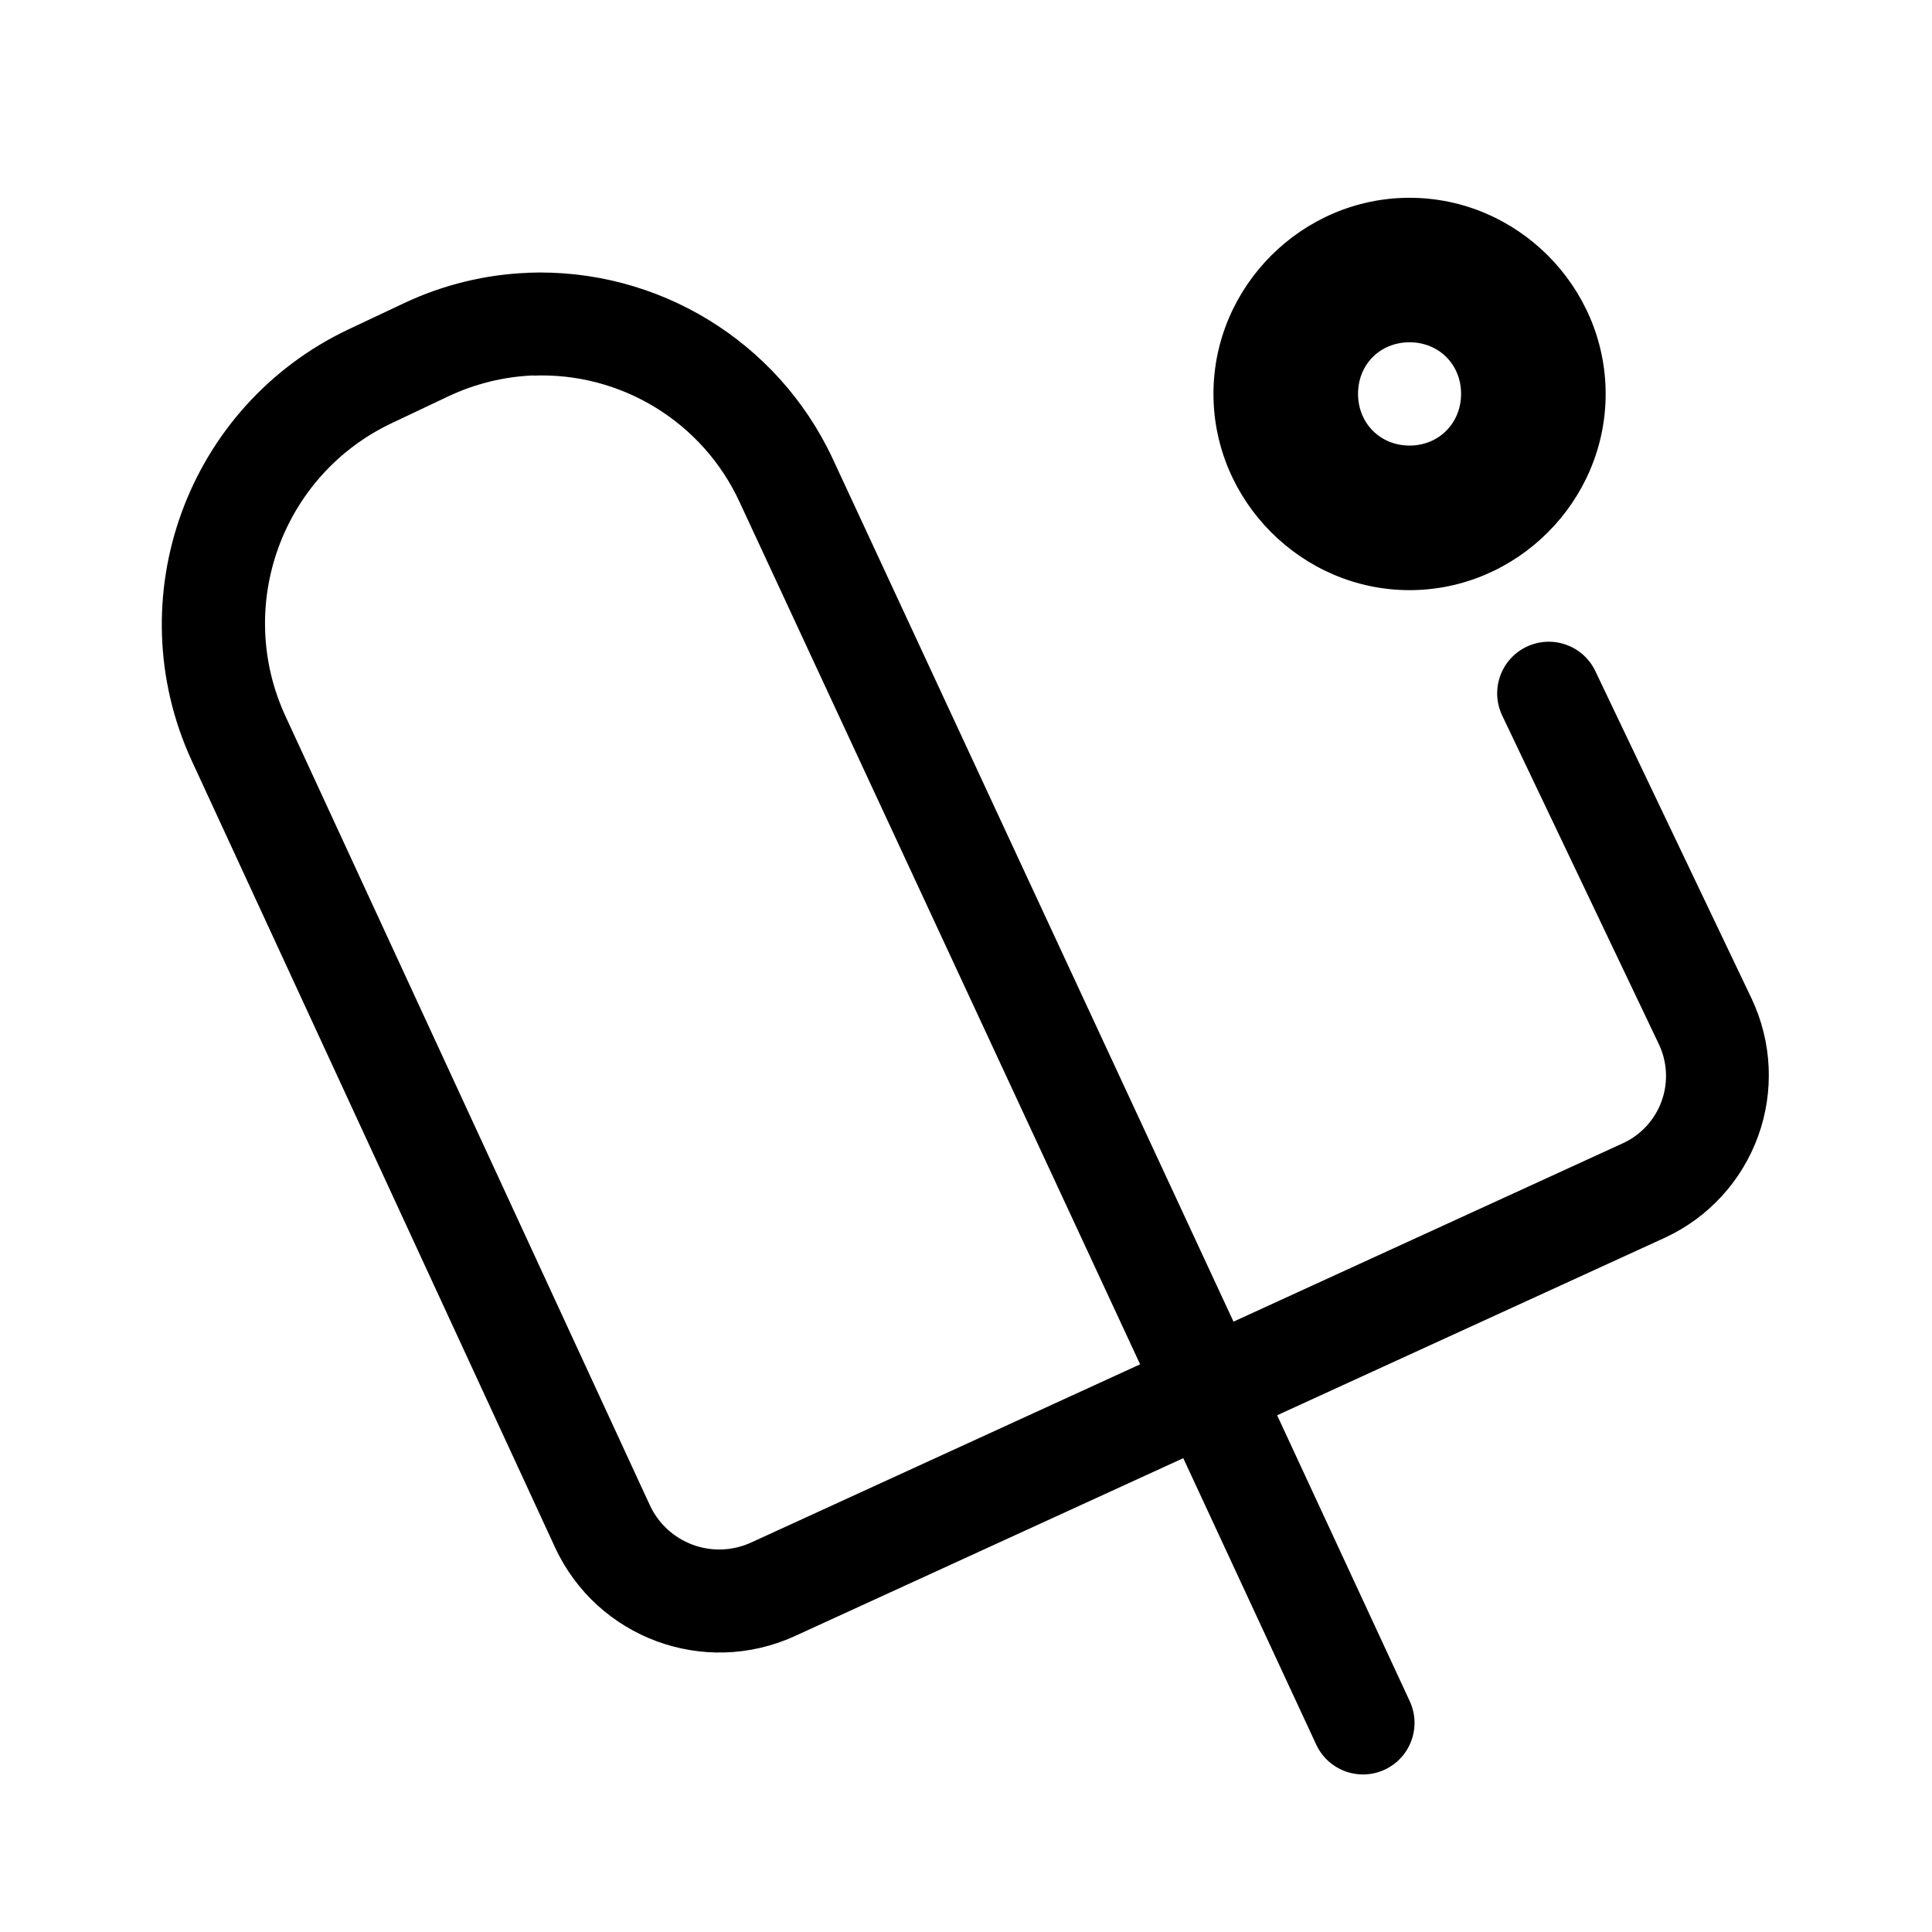
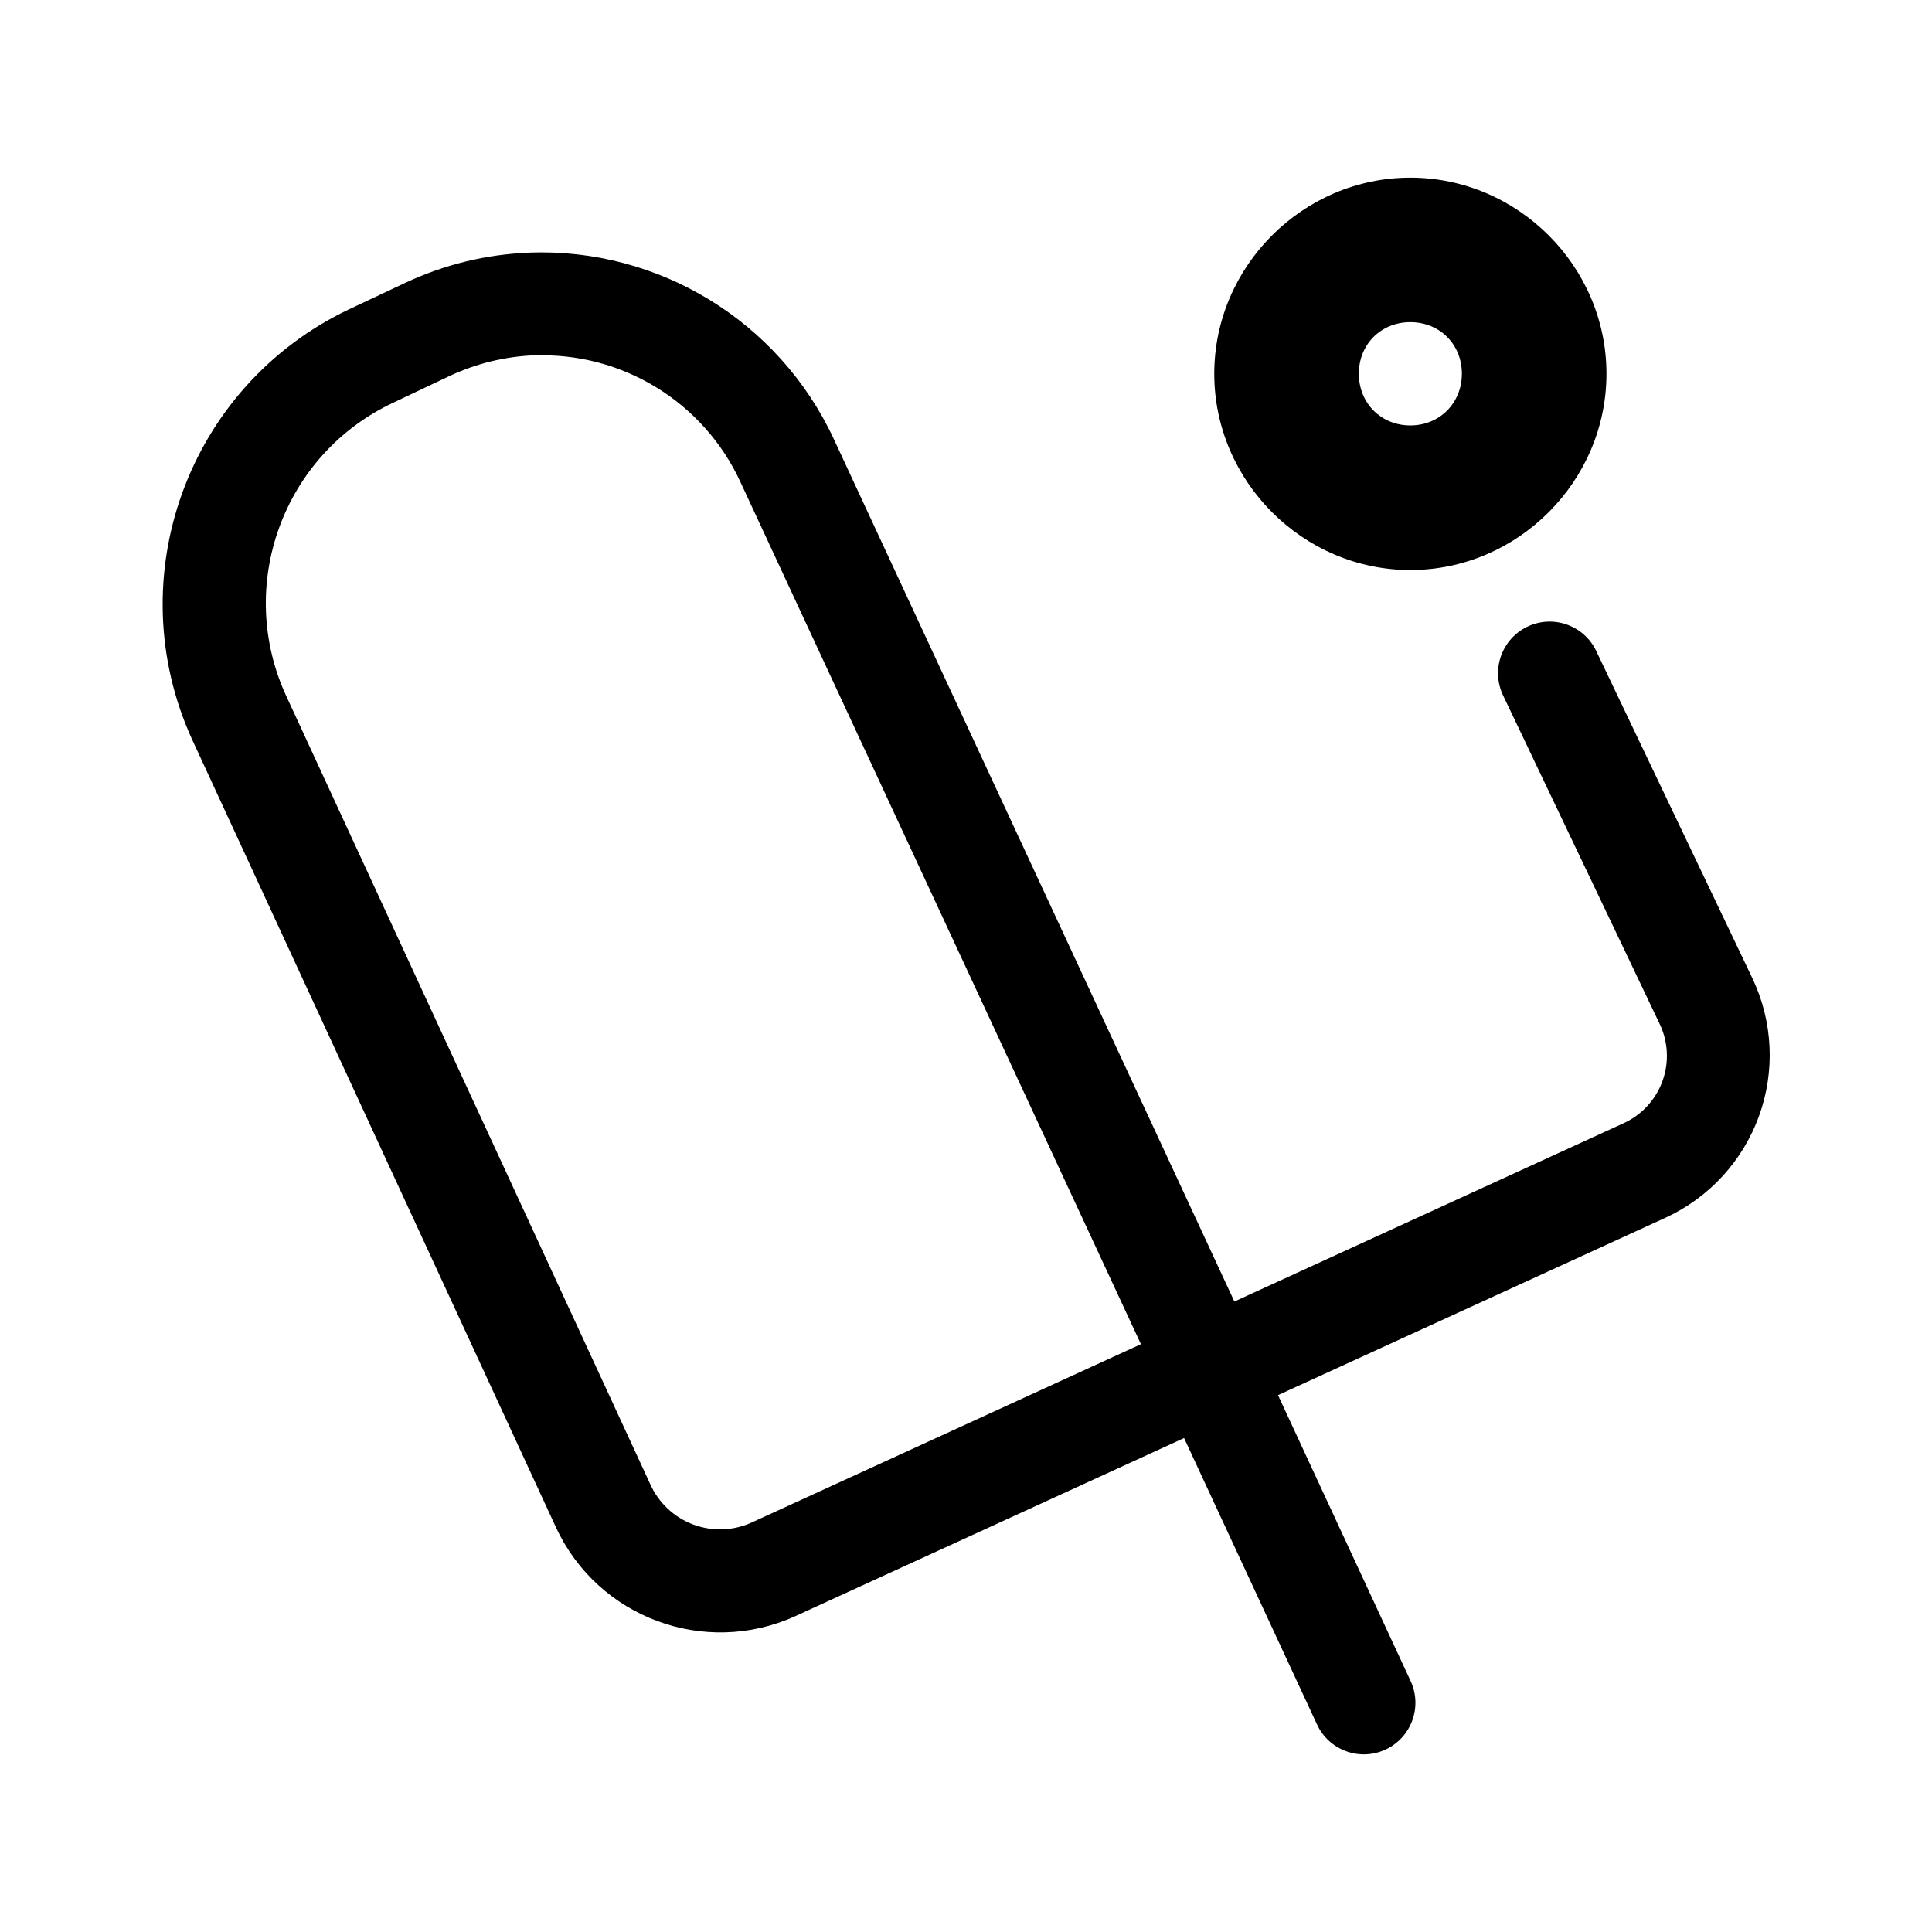
<svg xmlns="http://www.w3.org/2000/svg" width="24" height="24">
-   <path fill="#000" d="M17.51 2.457c-1.335 0-2.436 1.101-2.436 2.436s1.101 2.438 2.436 2.438 2.436-1.103 2.436-2.438-1.101-2.436-2.436-2.436zm-10.95.932c-.52.02-1.045.143-1.545.379l-.687.324A4.055 4.055 0 0 0 2.38 9.446l4.518 9.783a2.251 2.251 0 0 0 2.969 1.098l4.832-2.213 1.652 3.559a.641.641 0 0 0 .851.31.641.641 0 0 0 .31-.851l-1.647-3.551 4.82-2.207a2.224 2.224 0 0 0 1.076-2.965l-1.943-4.072a.641.641 0 0 0-.854-.303.641.641 0 0 0-.303.855l1.941 4.072a.92.92 0 0 1-.453 1.246l-4.826 2.211-4.979-10.72a4.011 4.011 0 0 0-3.785-2.31zm10.95.863c.365 0 .64.276.64.64s-.275.643-.64.643-.64-.278-.64-.643.275-.64.64-.64zm-10.89.414a2.707 2.707 0 0 1 2.568 1.572l4.975 10.71-4.824 2.21a.95.95 0 0 1-1.271-.47L3.55 8.905A2.752 2.752 0 0 1 4.88 5.25l.688-.326c.342-.161.699-.245 1.053-.26z" />
+   <path fill="#000" d="M17.52 2.207c-1.335 0-2.436 1.101-2.436 2.436s1.101 2.438 2.436 2.438 2.436-1.103 2.436-2.438-1.101-2.436-2.436-2.436zm-10.95.932c-.52.02-1.045.143-1.545.379l-.688.324a4.055 4.055 0 0 0-1.946 5.354l4.518 9.783a2.251 2.251 0 0 0 2.969 1.098l4.831-2.213 1.652 3.559a.641.641 0 0 0 .852.31.641.641 0 0 0 .31-.851l-1.647-3.551 4.82-2.207a2.224 2.224 0 0 0 1.076-2.965l-1.943-4.072a.641.641 0 0 0-.854-.303.641.641 0 0 0-.303.855l1.941 4.072a.92.92 0 0 1-.453 1.246l-4.826 2.211-4.979-10.72a4.011 4.011 0 0 0-3.785-2.31zm10.95.863c.365 0 .64.276.64.64s-.275.643-.64.643-.64-.278-.64-.643.275-.64.64-.64zm-10.89.414a2.707 2.707 0 0 1 2.568 1.572l4.975 10.71-4.824 2.21a.95.95 0 0 1-1.271-.47L3.56 8.655A2.752 2.752 0 0 1 4.89 5l.688-.326c.342-.161.699-.245 1.052-.26z" />
</svg>
